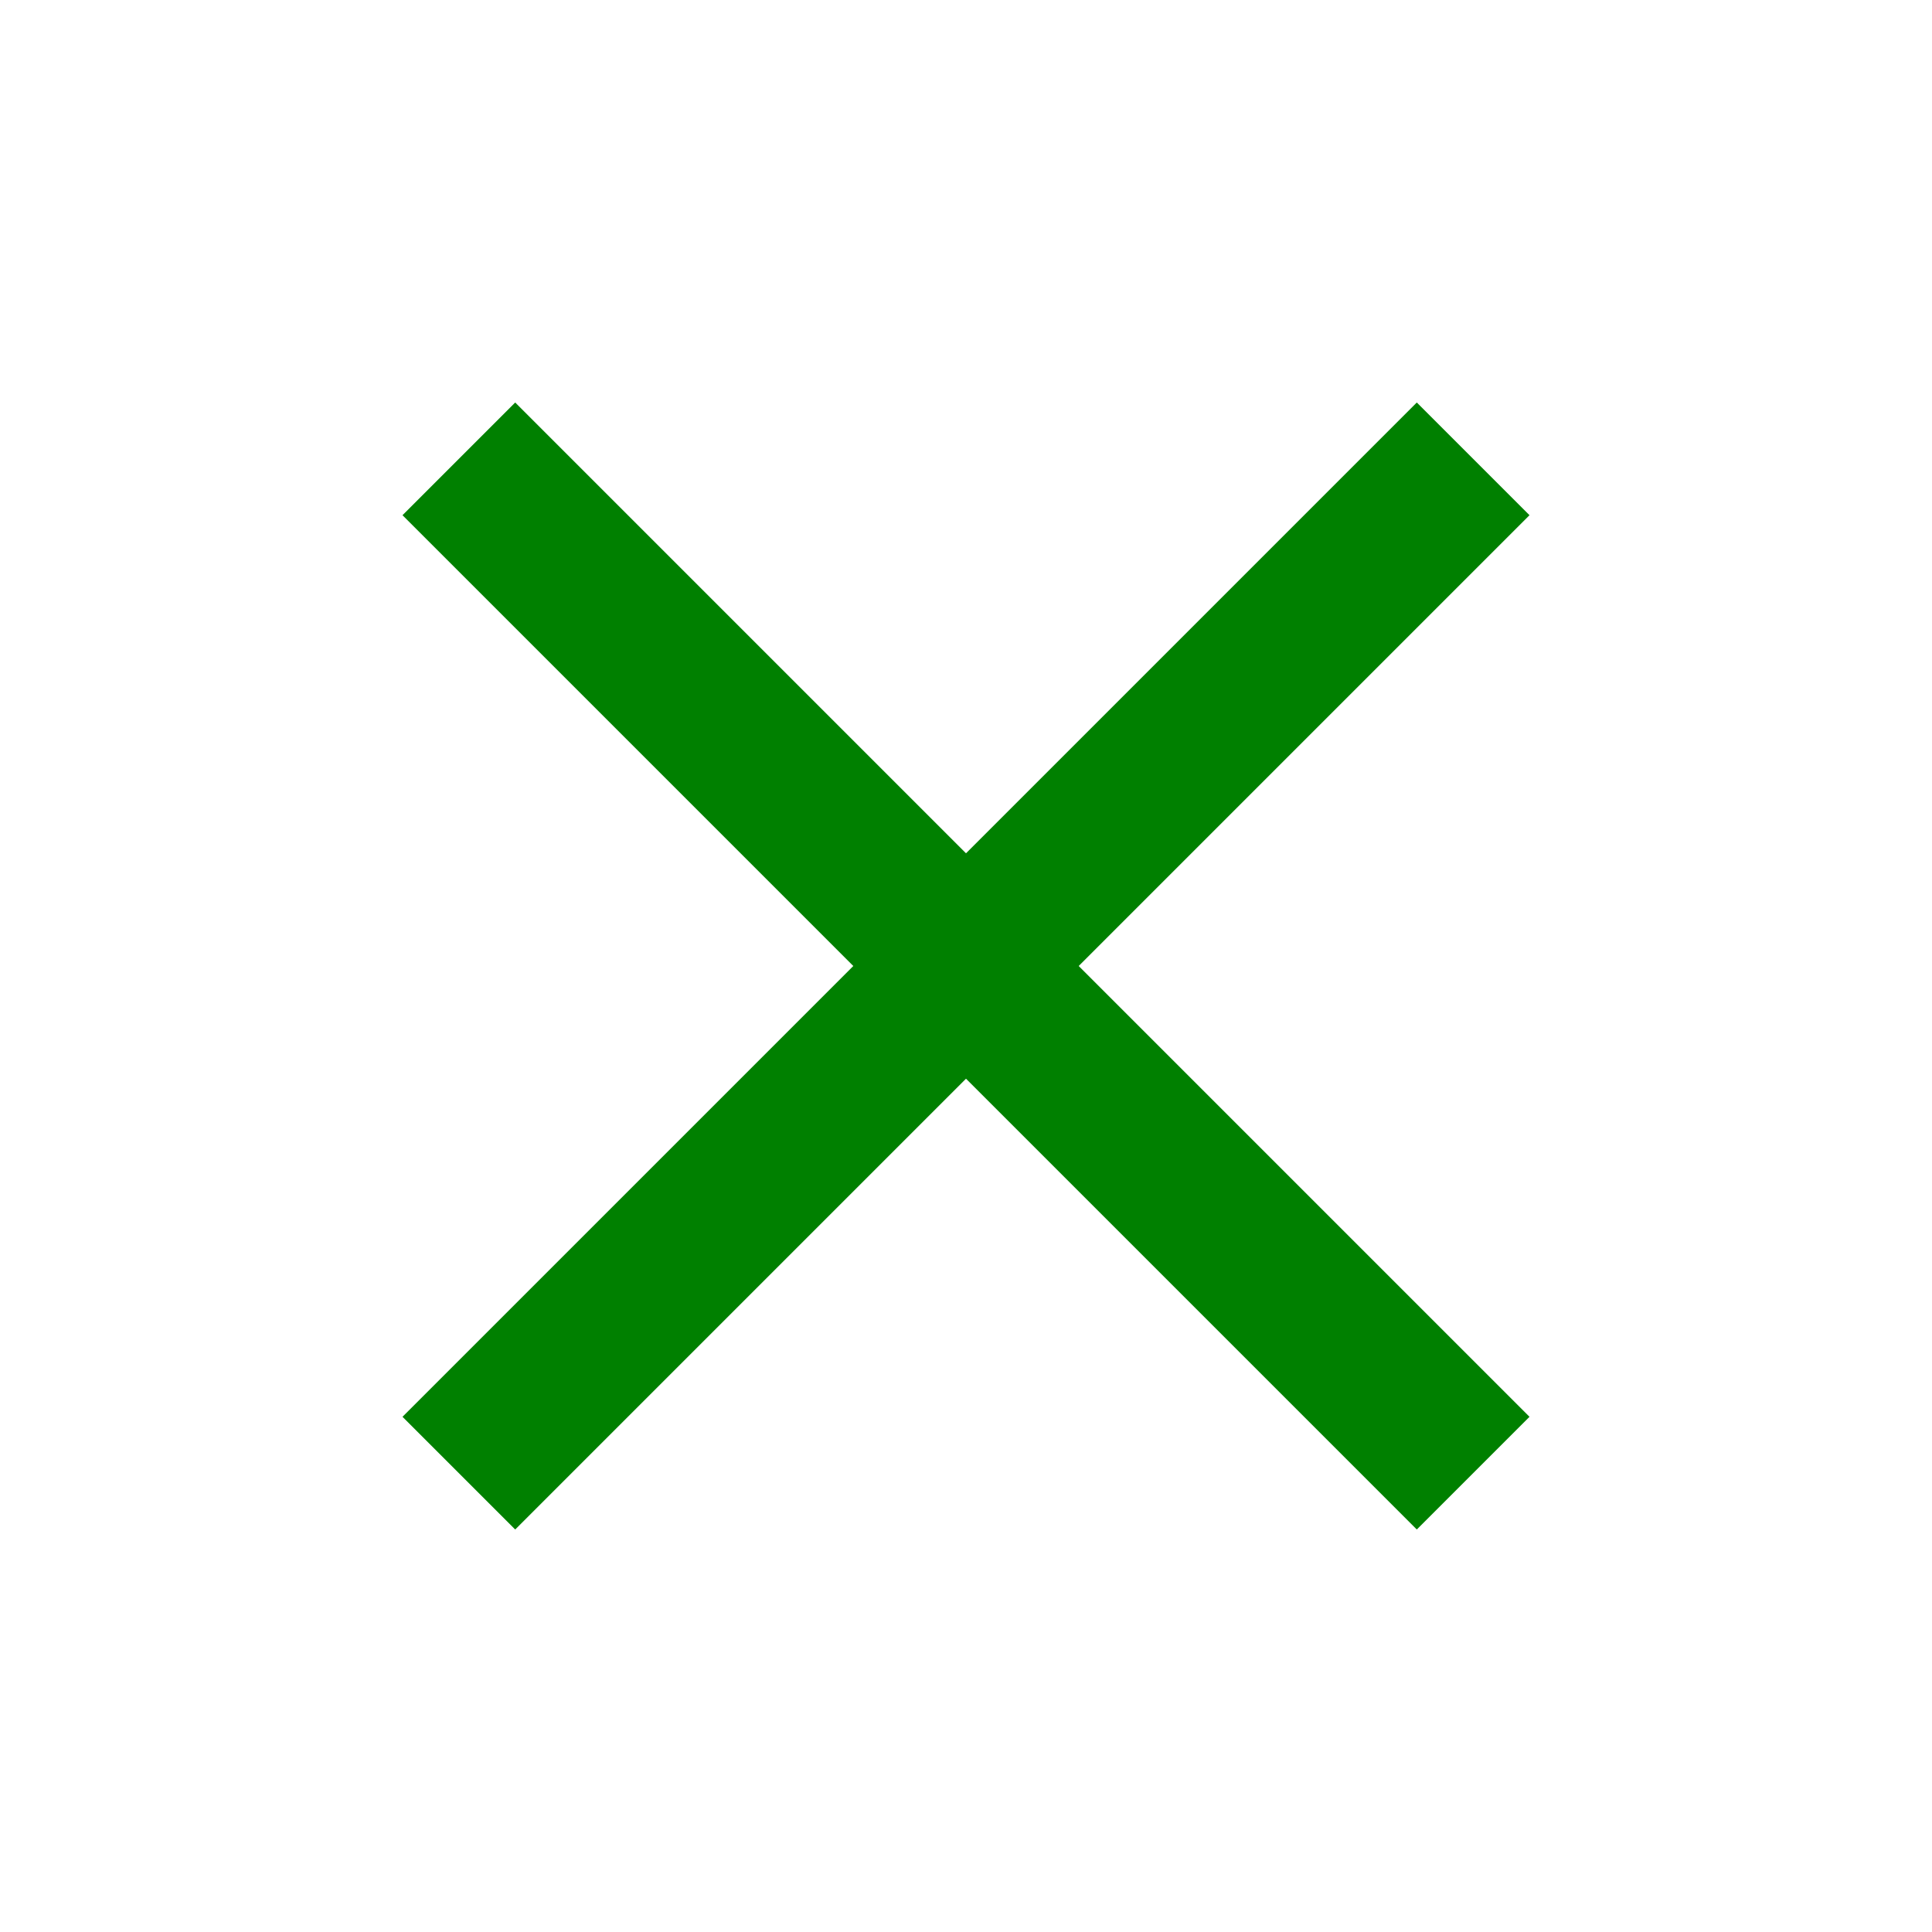
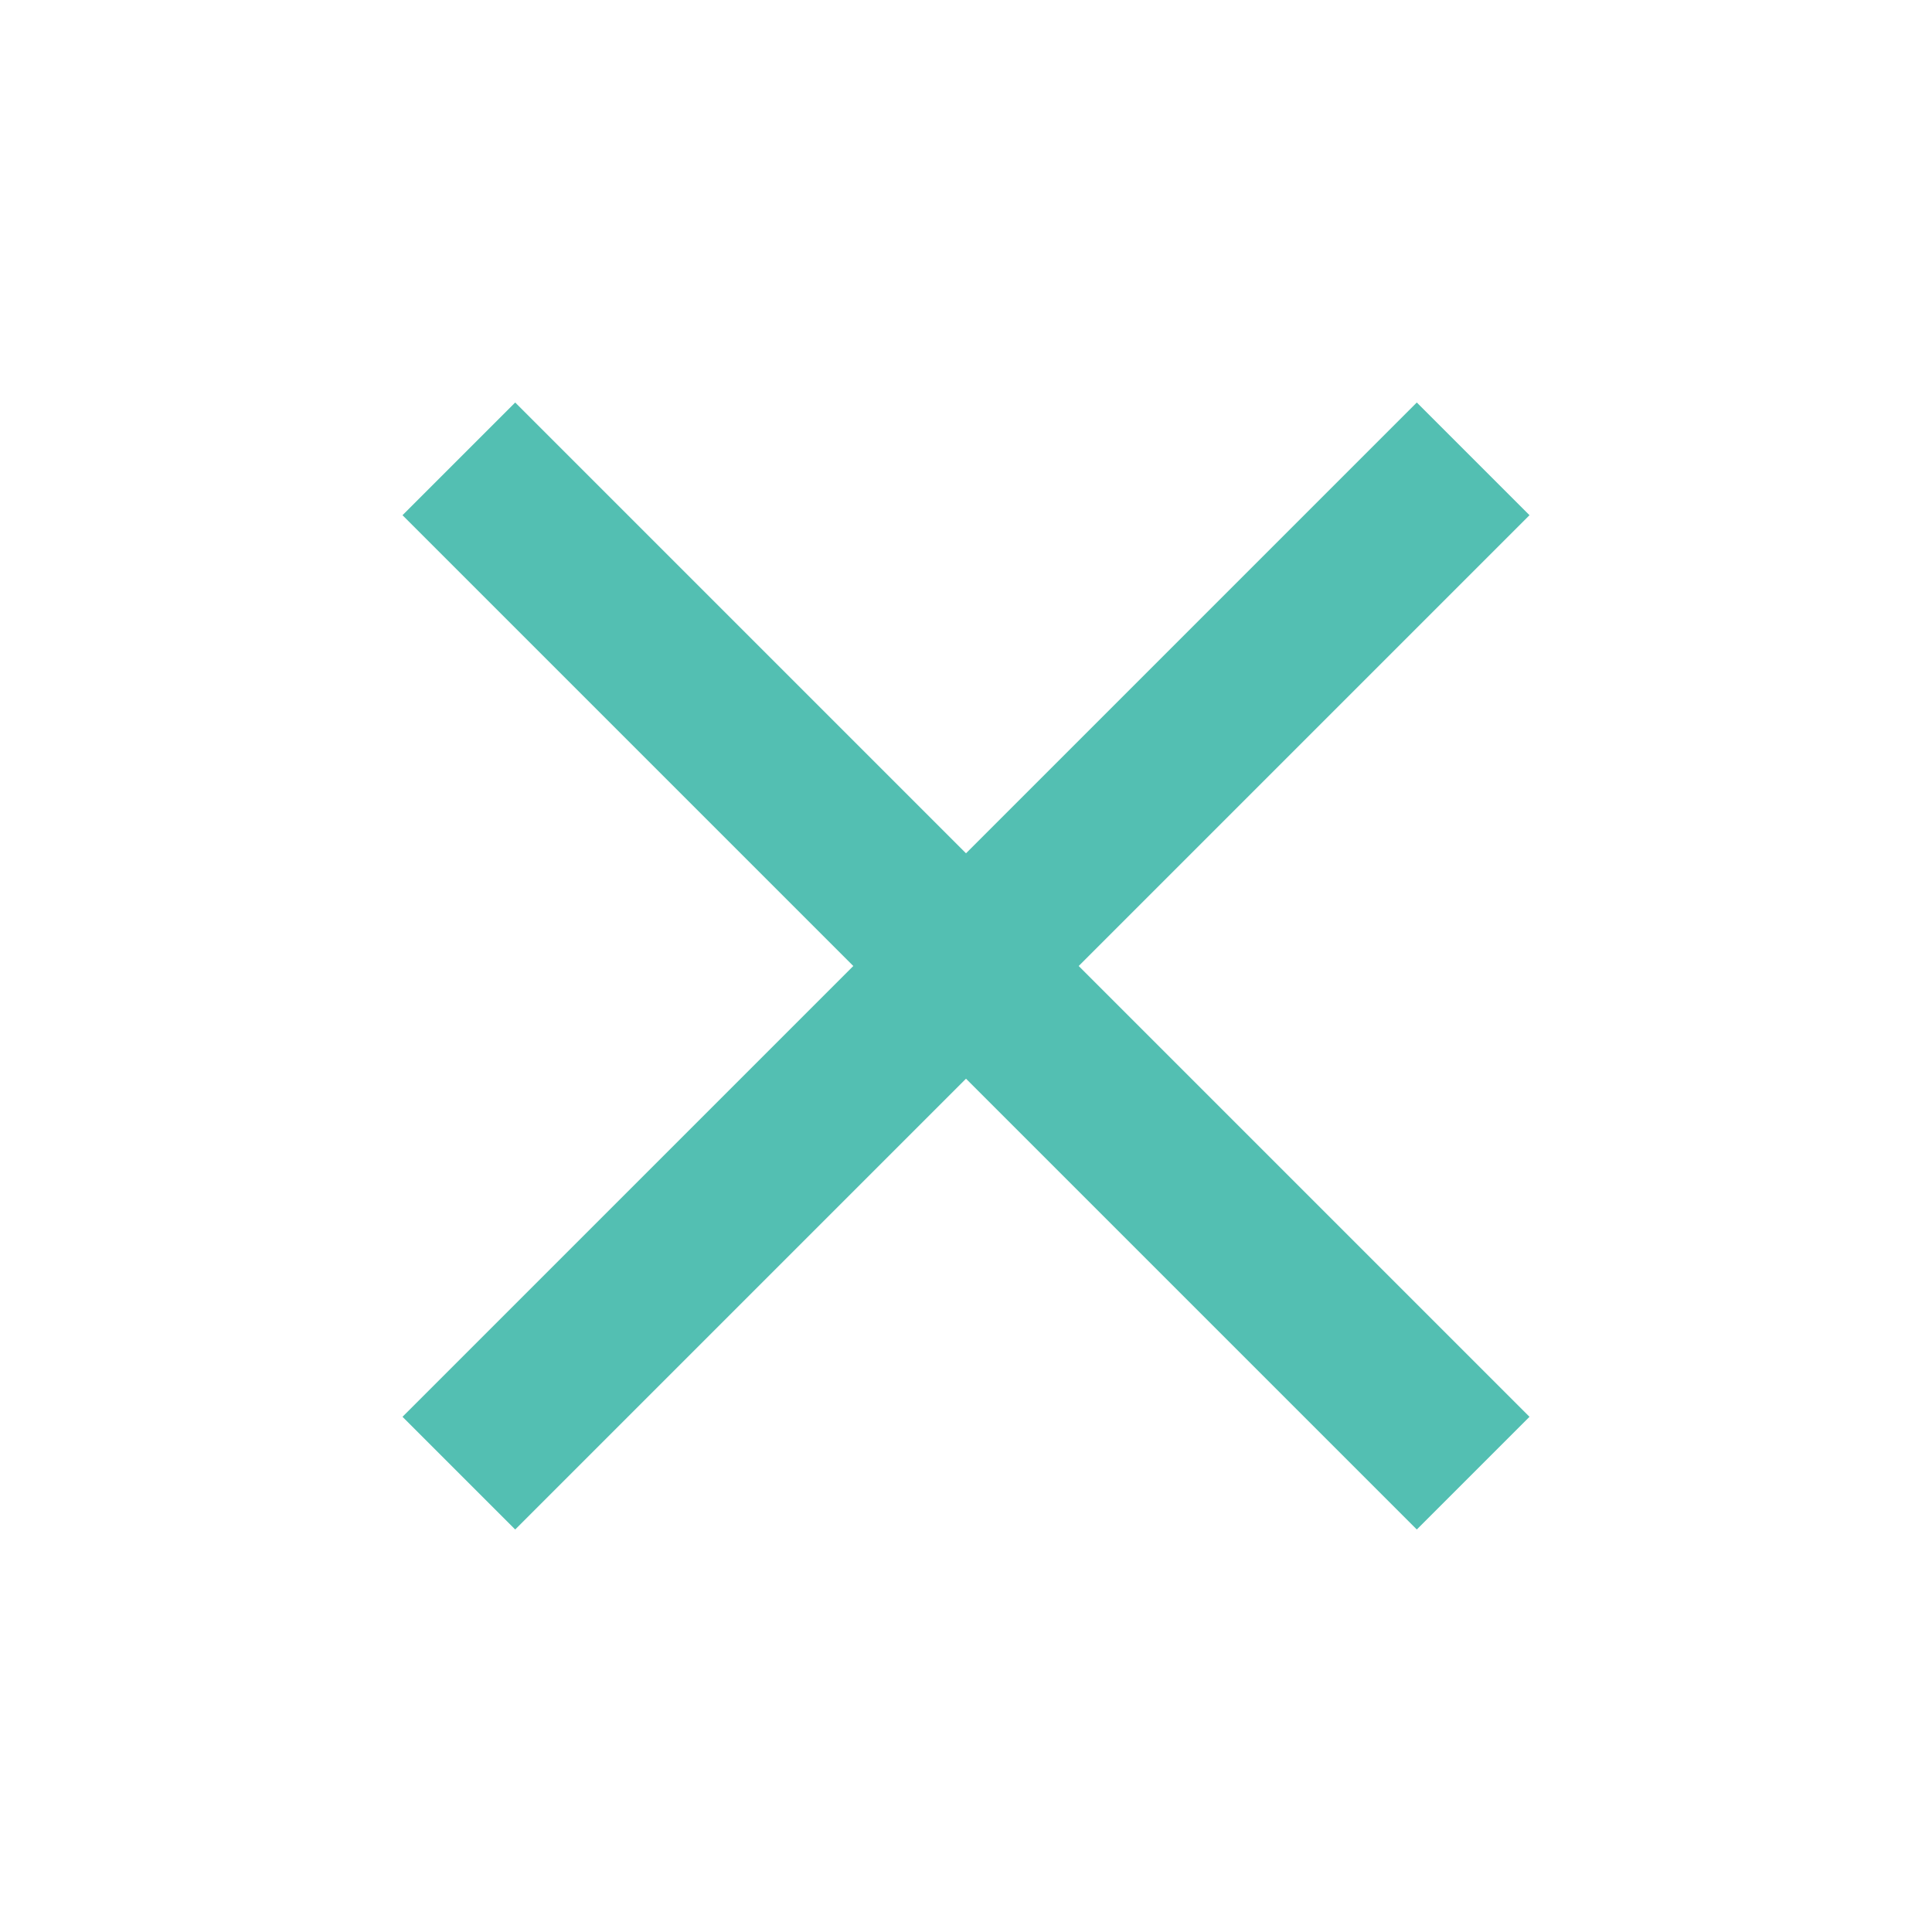
<svg xmlns="http://www.w3.org/2000/svg" height="24" viewBox="0 -960 960 960" width="24">
-   <path d="m256-200-56-56 224-224-224-224 56-56 224 224 224-224 56 56-224 224 224 224-56 56-224-224-224 224Z" fill="green" />
+   <path d="m256-200-56-56 224-224-224-224 56-56 224 224 224-224 56 56-224 224 224 224-56 56-224-224-224 224Z" fill="#53bfb2" />
</svg>
